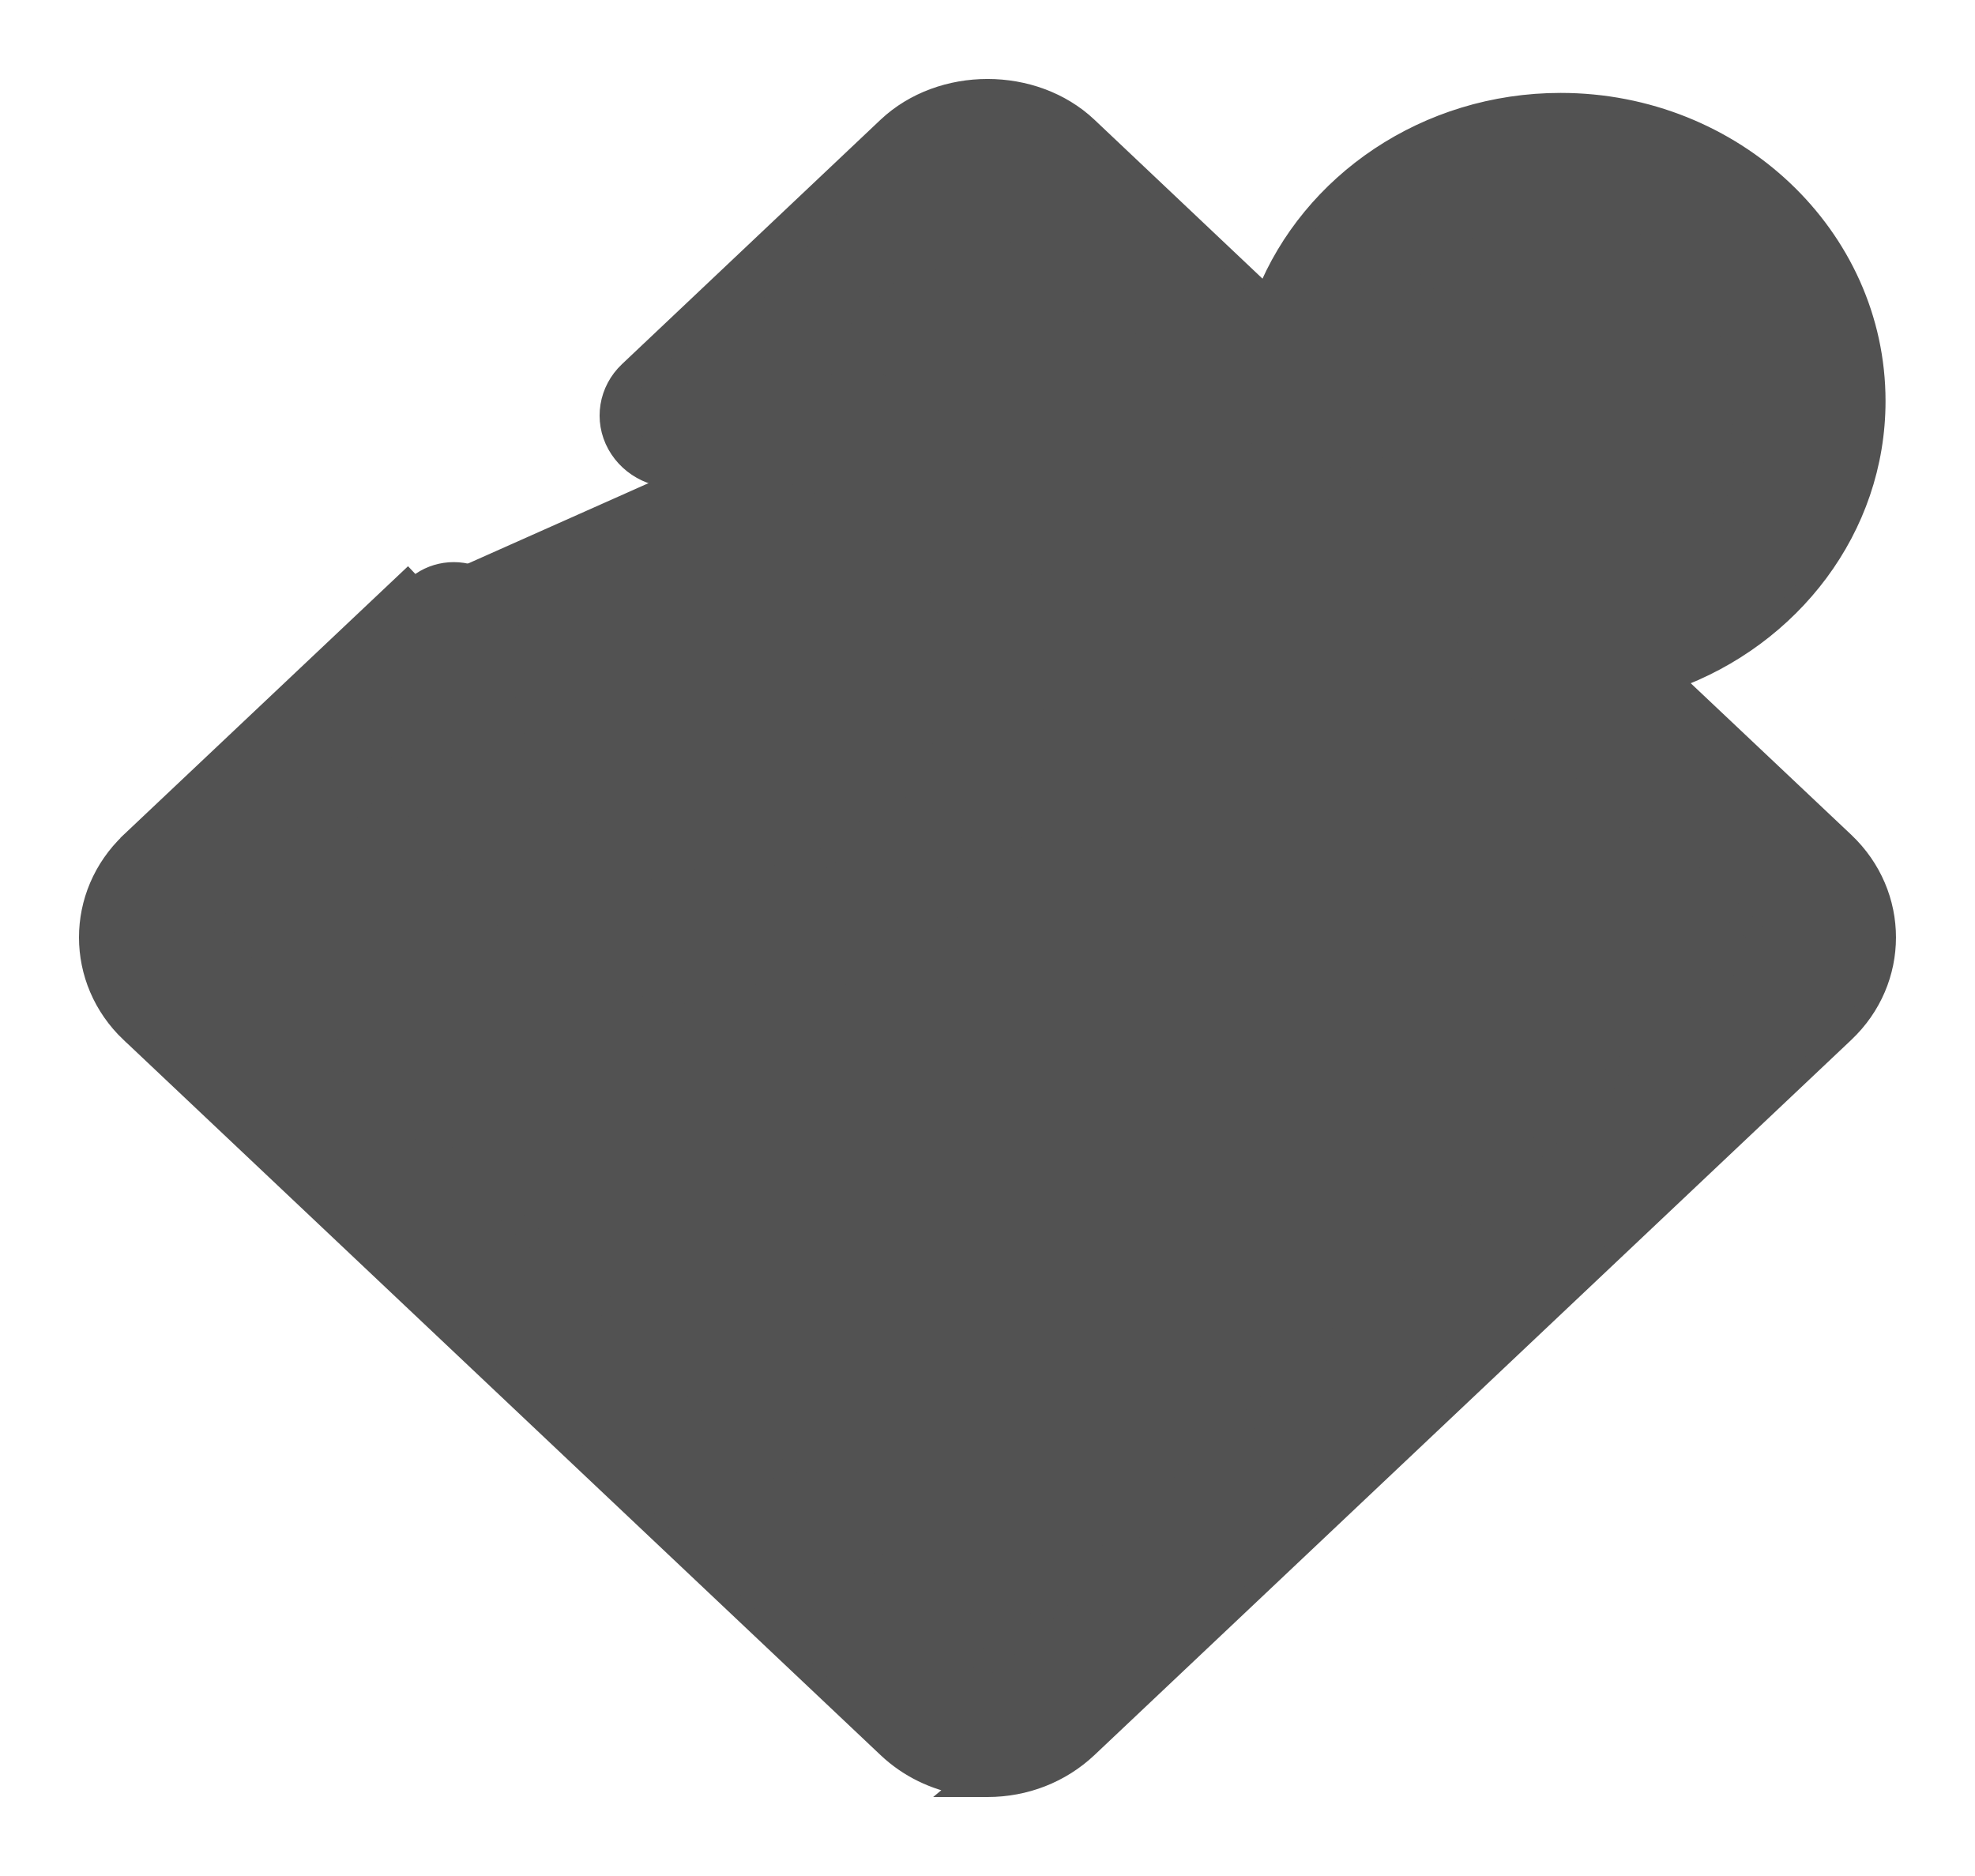
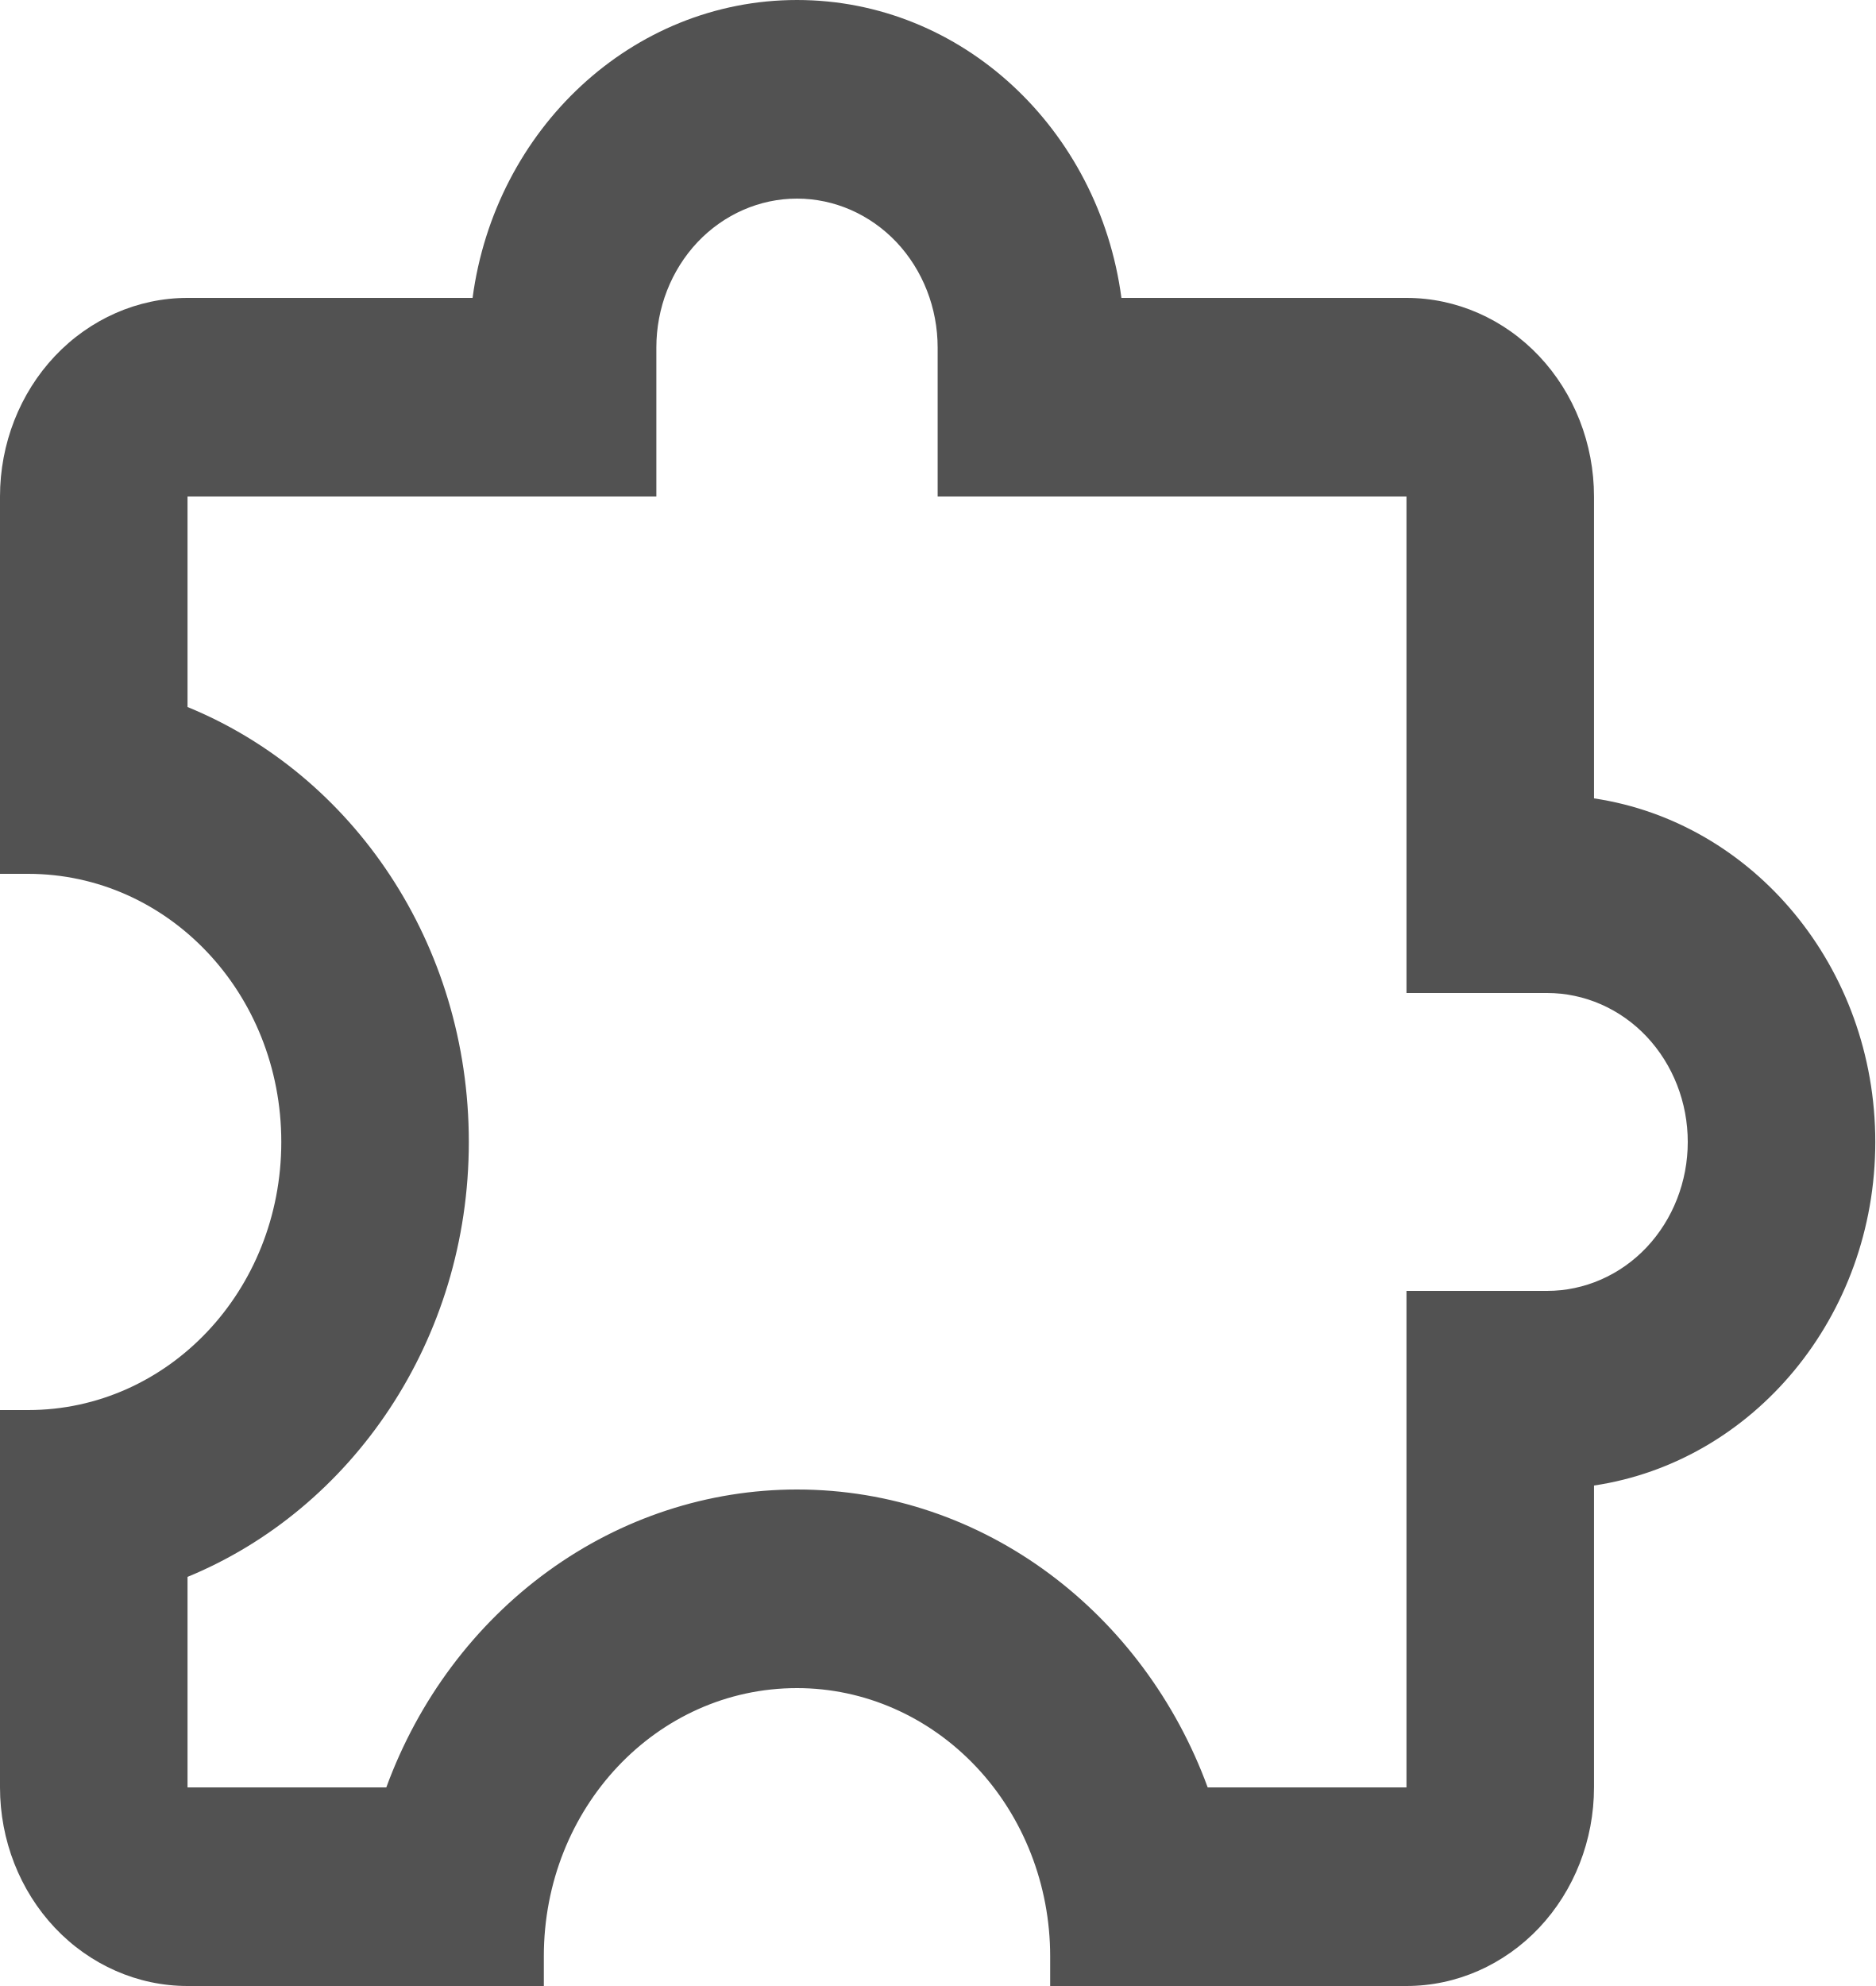
- <svg xmlns="http://www.w3.org/2000/svg" width="20" height="19" viewBox="0 0 20 19" fill="none">
-   <path d="M6.932 4.731L6.949 4.829C6.665 4.879 6.383 4.746 6.248 4.502L6.248 4.502C6.112 4.256 6.162 3.954 6.368 3.76L8.986 1.285L8.986 1.285C9.532 0.771 10.469 0.772 11.013 1.284L11.013 1.284L12.82 2.993C13.278 1.851 14.445 1.041 15.804 1.041C17.558 1.041 18.994 2.391 18.994 4.062C18.994 5.352 18.137 6.452 16.938 6.884L18.679 8.528L18.679 8.528C19.24 9.06 19.24 9.928 18.679 10.459L18.679 10.459L11.014 17.703L11.014 17.703C10.741 17.96 10.381 18.1 10 18.1H9.726L9.75 18.08C9.464 18.032 9.199 17.904 8.987 17.704L8.987 17.704L1.321 10.46L1.32 10.46C0.76 9.928 0.76 9.061 1.319 8.53L1.319 8.529L4.128 5.876L4.128 5.876L4.197 5.949M6.932 4.731C7.093 4.704 7.221 4.692 7.336 4.692C8.568 4.692 9.467 5.637 9.467 6.801C9.467 7.963 8.568 8.928 7.336 8.928C6.106 8.928 5.106 7.963 5.106 6.801C5.106 6.691 5.119 6.569 5.147 6.417C5.19 6.189 5.071 5.961 4.854 5.853C4.636 5.746 4.37 5.785 4.197 5.949M6.932 4.731C6.688 4.773 6.449 4.659 6.335 4.454M6.932 4.731L6.335 4.454M4.197 5.949L1.388 8.602L4.197 5.949ZM6.335 4.454C6.222 4.248 6.263 3.996 6.436 3.833L9.055 1.358L6.335 4.454ZM10.691 6.801C10.691 5.329 9.752 4.08 8.342 3.671L9.917 2.183C9.917 2.183 9.917 2.183 9.917 2.183C9.964 2.138 9.989 2.133 10 2.133C10.011 2.133 10.035 2.138 10.082 2.182C10.082 2.182 10.082 2.182 10.082 2.182L12.838 4.788L12.838 4.788C13.037 4.975 13.338 5.023 13.587 4.91C13.71 4.854 13.813 4.764 13.881 4.649C13.948 4.535 13.977 4.403 13.962 4.272L13.962 4.272L13.962 4.27L13.95 4.175L13.95 4.175L13.95 4.173C13.949 4.169 13.948 4.164 13.948 4.16C13.942 4.122 13.938 4.092 13.938 4.063C13.938 3.098 14.77 2.303 15.803 2.303C16.838 2.303 17.67 3.098 17.67 4.063C17.67 5.026 16.838 5.82 15.803 5.82C15.768 5.82 15.735 5.815 15.694 5.81C15.687 5.809 15.68 5.808 15.672 5.807L15.672 5.807L15.586 5.797L15.585 5.797C15.305 5.764 15.038 5.905 14.914 6.146C14.789 6.39 14.842 6.682 15.043 6.871L15.043 6.871L17.745 9.424C17.746 9.424 17.746 9.424 17.746 9.424C17.787 9.464 17.787 9.525 17.746 9.564C17.746 9.564 17.746 9.564 17.746 9.564L10.083 16.806C10.083 16.806 10.082 16.806 10.082 16.806C10.035 16.85 10.01 16.855 9.999 16.855C9.989 16.855 9.964 16.85 9.918 16.807C9.918 16.807 9.918 16.807 9.918 16.807L2.254 9.565C2.254 9.565 2.254 9.565 2.254 9.565C2.212 9.525 2.213 9.463 2.253 9.425C2.253 9.424 2.253 9.424 2.253 9.424L4.029 7.747C4.459 9.093 5.78 10.089 7.336 10.09H7.336C9.242 10.09 10.691 8.605 10.691 6.801Z" fill="#525252" stroke="#525252" stroke-width="0.2" />
+ <svg xmlns="http://www.w3.org/2000/svg" width="17" height="18" viewBox="0 0 17 18" fill="none">
+   <path id="Vector" d="M17 10.35C17 11.934 15.895 13.248 14.45 13.464V16.2C14.45 16.677 14.271 17.135 13.952 17.473C13.633 17.81 13.201 18 12.75 18H9.52V17.73C9.52 17.085 9.278 16.467 8.848 16.012C8.417 15.556 7.834 15.3 7.225 15.3C5.95 15.3 4.93 16.389 4.93 17.73V18H1.7C1.249 18 0.817 17.81 0.498 17.473C0.179 17.135 0 16.677 0 16.2V12.78H0.255C1.522 12.78 2.55 11.7 2.55 10.35C2.55 9 1.522 7.92 0.255 7.92H0V4.5C0 4.023 0.179 3.565 0.498 3.227C0.817 2.89 1.249 2.7 1.7 2.7H4.284C4.488 1.17 5.729 0 7.225 0C8.721 0 9.962 1.17 10.166 2.7H12.75C13.201 2.7 13.633 2.89 13.952 3.227C14.271 3.565 14.45 4.023 14.45 4.5V7.236C15.895 7.452 17 8.766 17 10.35ZM12.75 11.7H14.025C14.363 11.7 14.688 11.558 14.927 11.305C15.166 11.051 15.3 10.708 15.3 10.35C15.3 9.992 15.166 9.649 14.927 9.395C14.688 9.142 14.363 9 14.025 9H12.75V4.5H8.5V3.15C8.5 2.792 8.366 2.449 8.127 2.195C7.887 1.942 7.563 1.8 7.225 1.8C6.887 1.8 6.563 1.942 6.323 2.195C6.084 2.449 5.95 2.792 5.95 3.15V4.5H1.7V6.408C3.196 7.02 4.25 8.55 4.25 10.35C4.25 12.15 3.188 13.68 1.7 14.292V16.2H3.502C3.793 15.405 4.305 14.722 4.969 14.24C5.633 13.758 6.42 13.5 7.225 13.5C8.925 13.5 10.37 14.625 10.948 16.2H12.75V11.7Z" fill="#525252" />
</svg>
